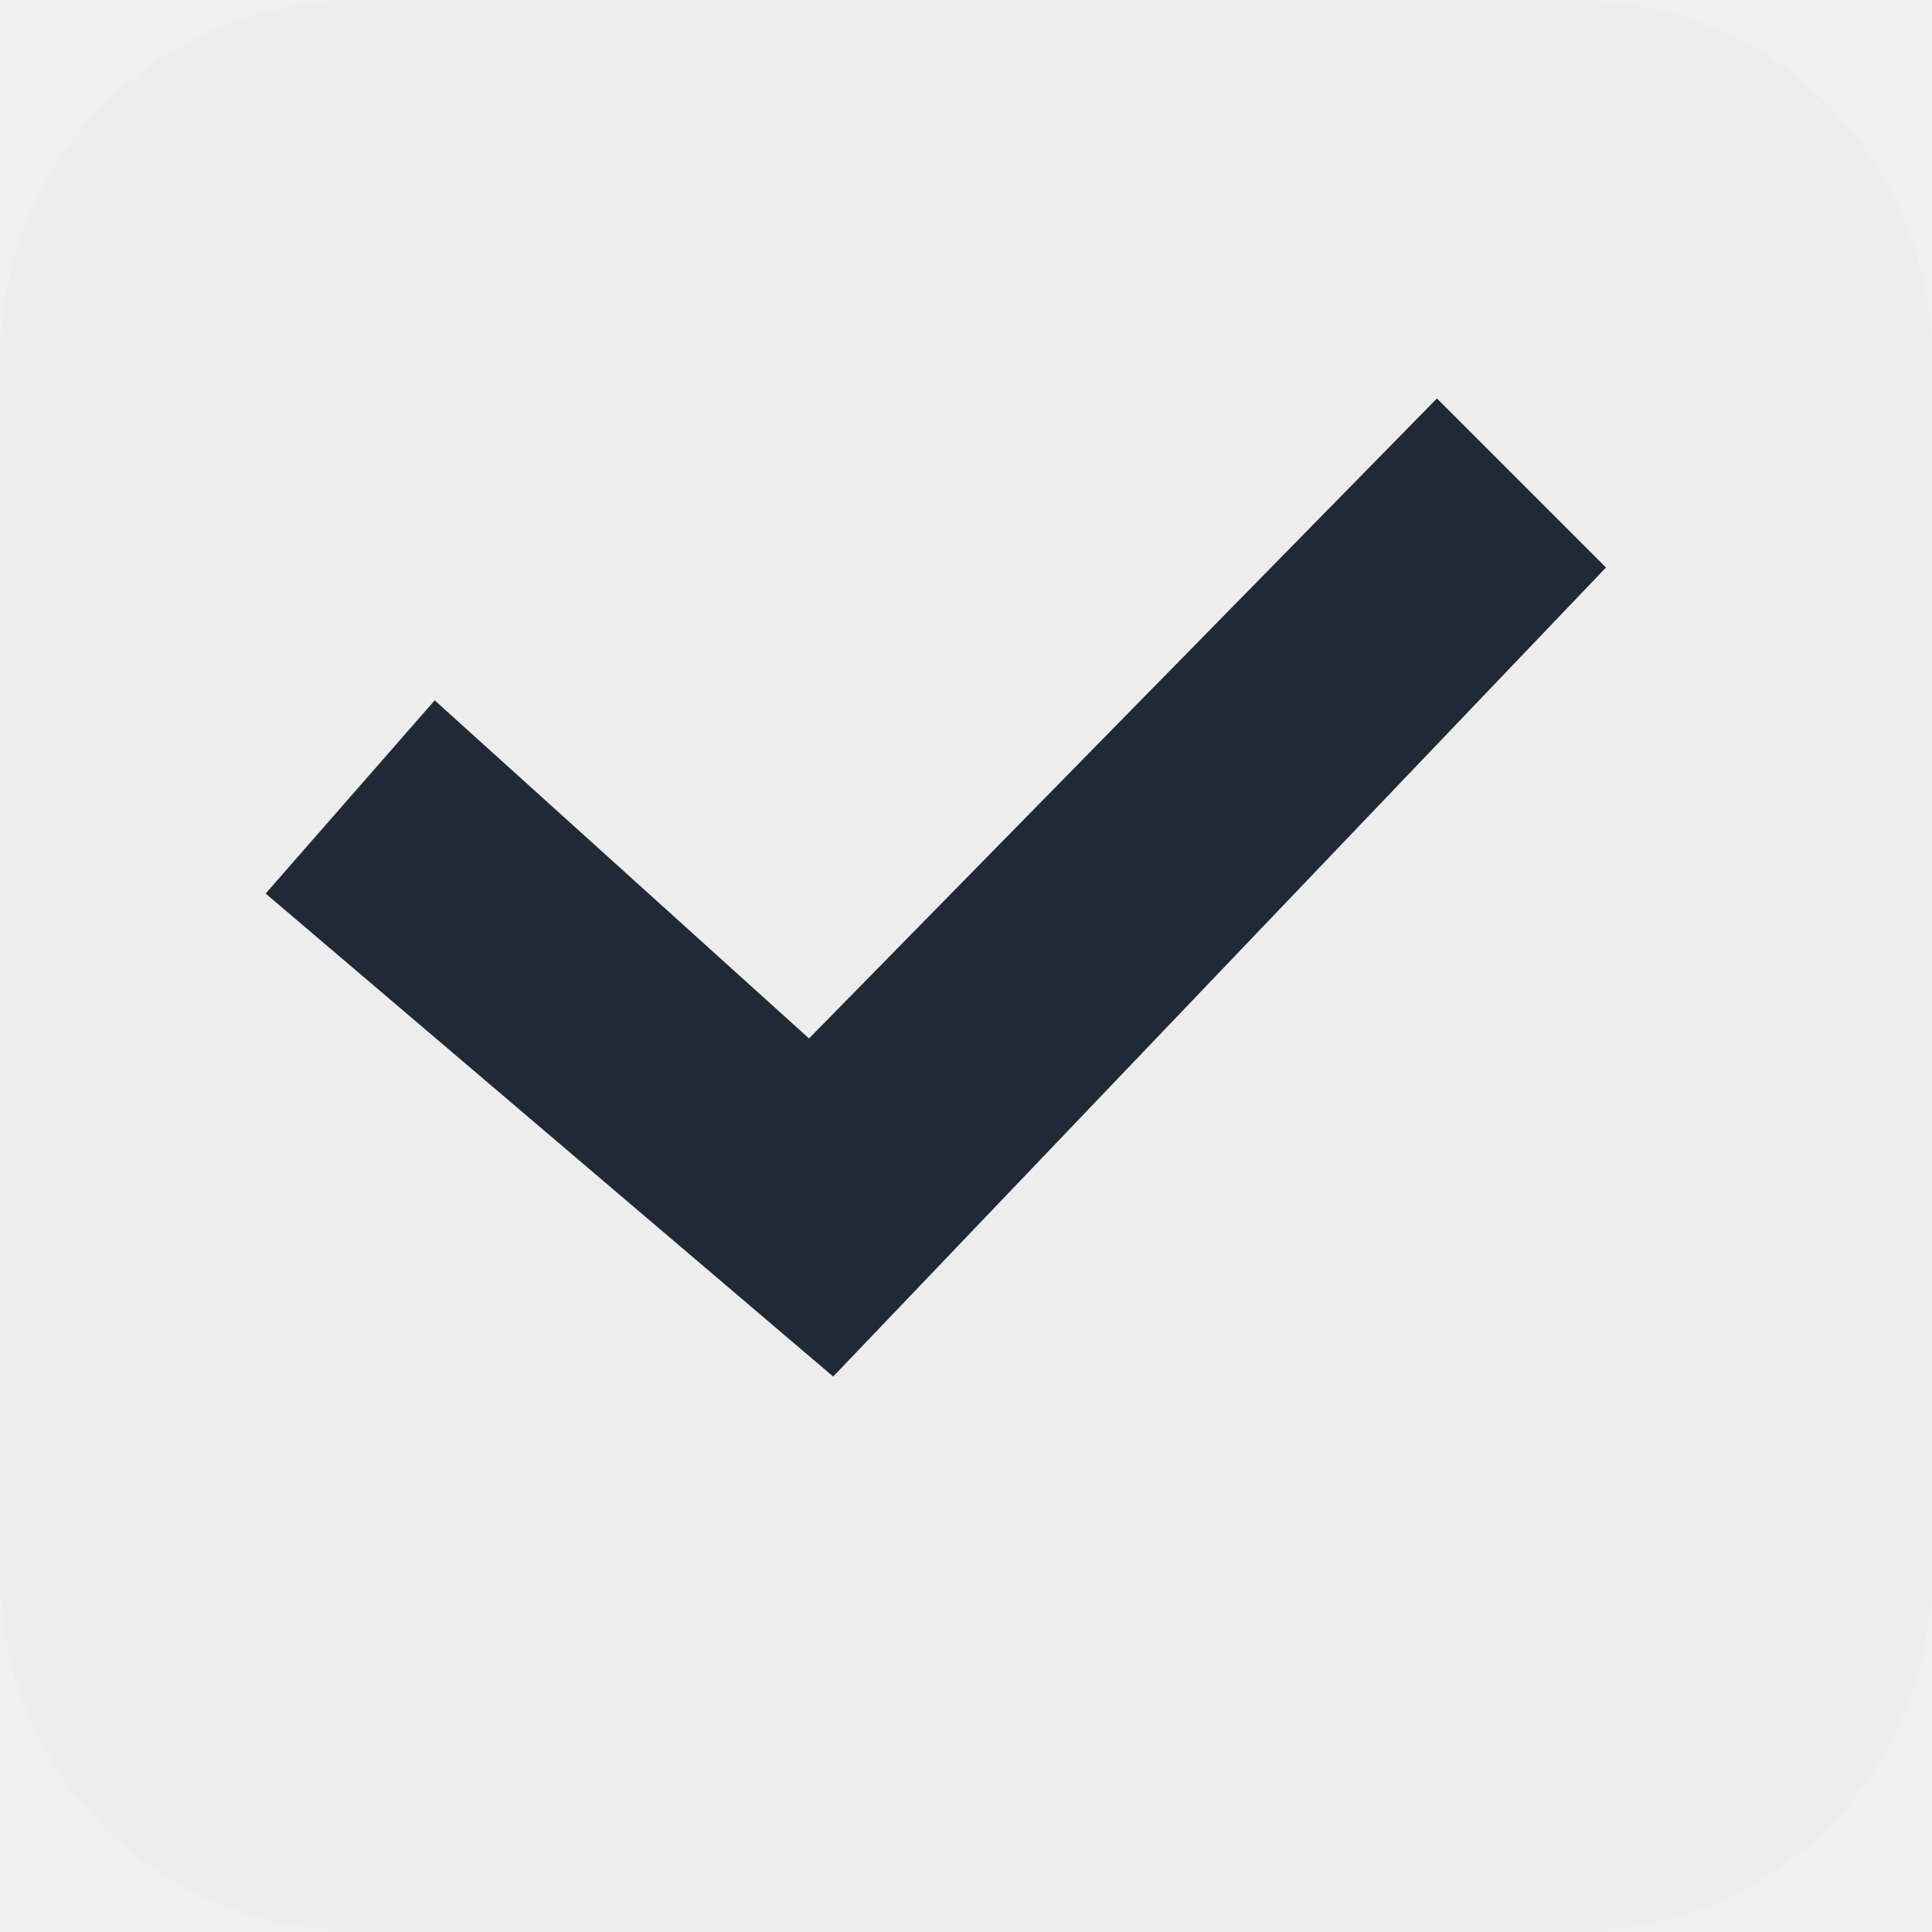
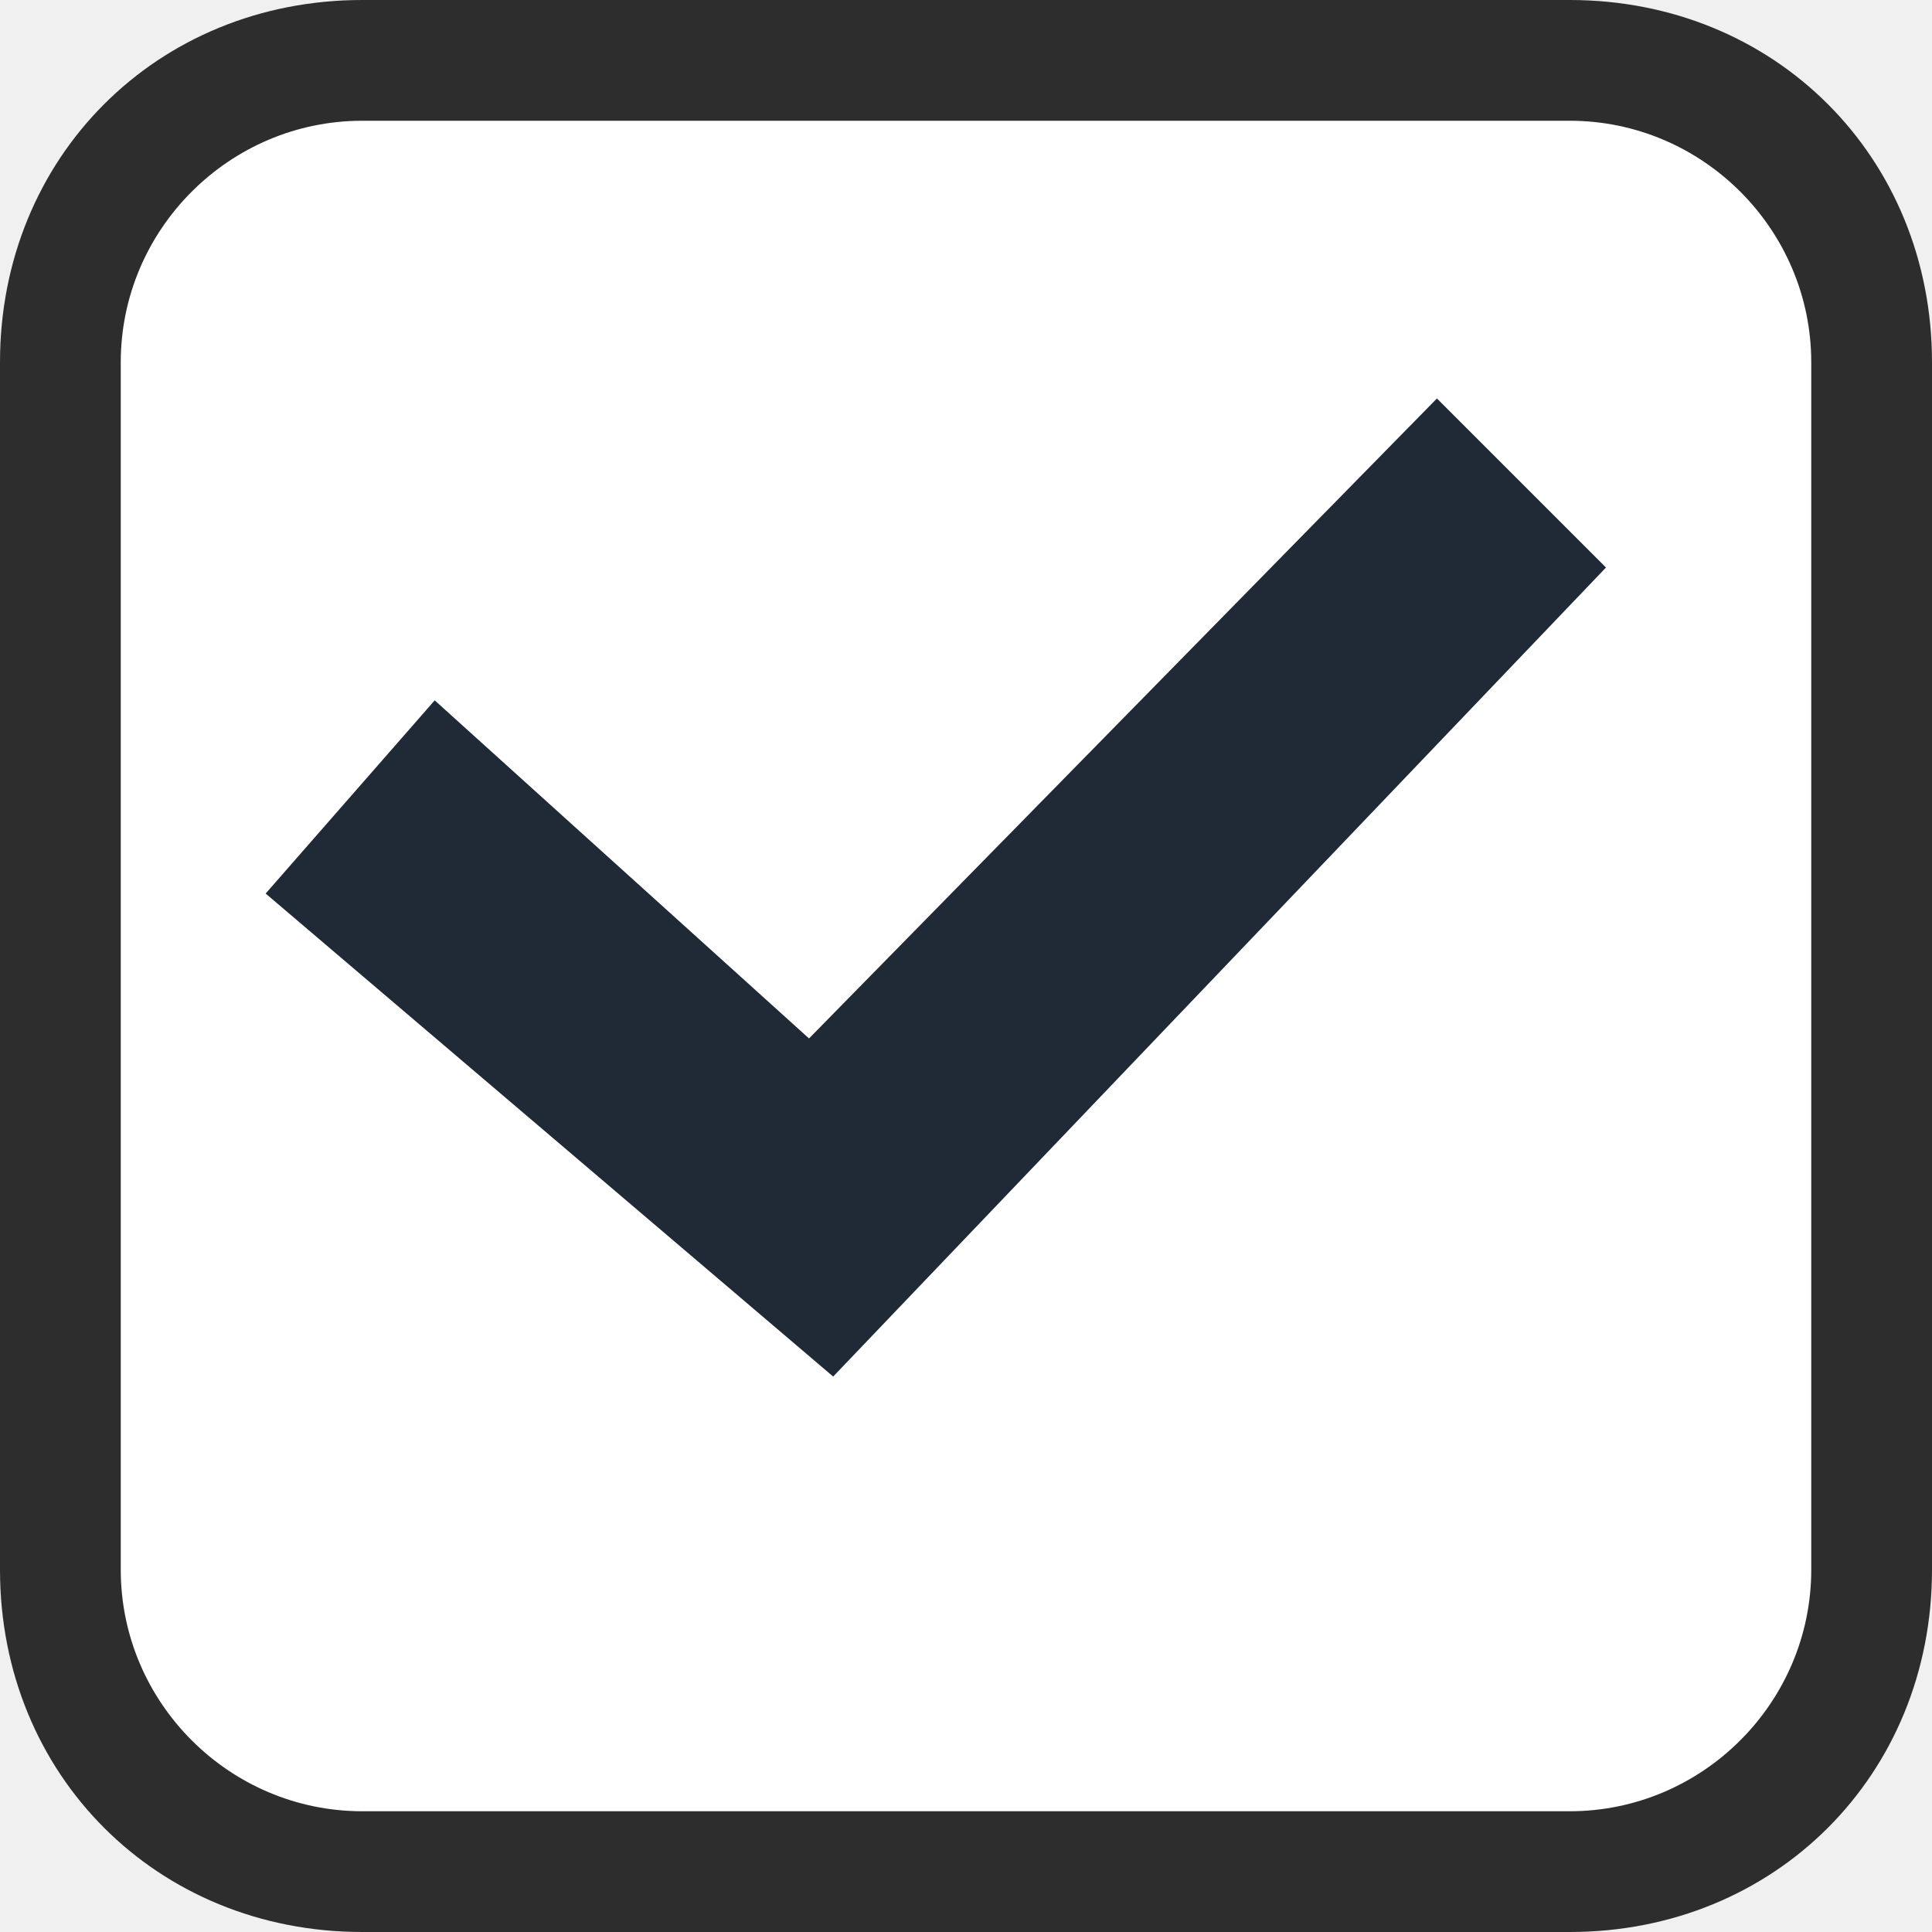
<svg xmlns="http://www.w3.org/2000/svg" width="100%" height="100%">
  <style type="text/css">
- 	.st0{fill:#EDEDED;}
- 	.st1{fill:#1F2A36;}
+ 	.st0{fill:#ffffff;}
+ 	.st1{fill:#2D2D2D;}
+ 	.st2{fill:#1F2A36;}
</style>
-   <path id="Rectangle_1_" class="st0" d="M3,0h10c1.7,0,3,1.3,3,3v10c0,1.7-1.3,3-3,3H3c-1.7,0-3-1.3-3-3V3C0,1.3,1.3,0,3,0z" />
-   <polygon class="st1" points="6.9,11.4 2.2,7.4 3.6,5.8 6.7,8.6 11.9,3.3 13.3,4.7 " />
+   <path class="st0" d="M3,15.5c-1.4,0-2.5-1.1-2.5-2.5V3c0-1.4,1.1-2.5,2.5-2.5h10c1.4,0,2.5,1.1,2.5,2.5v10c0,1.4-1.1,2.5-2.5,2.5H3z" />
+   <path class="st1" d="M13,1c1.1,0,2,0.9,2,2v10c0,1.1-0.9,2-2,2H3c-1.1,0-2-0.9-2-2V3c0-1.1,0.9-2,2-2H13 M13,0H3C1.3,0,0,1.3,0,3v10c0,1.7,1.3,3,3,3h10c1.7,0,3-1.3,3-3V3C16,1.3,14.7,0,13,0L13,0z" />
+   <polygon class="st2" points="6.9,11.4 2.2,7.4 3.6,5.8 6.7,8.6 11.9,3.3 13.3,4.7 " />
</svg>
